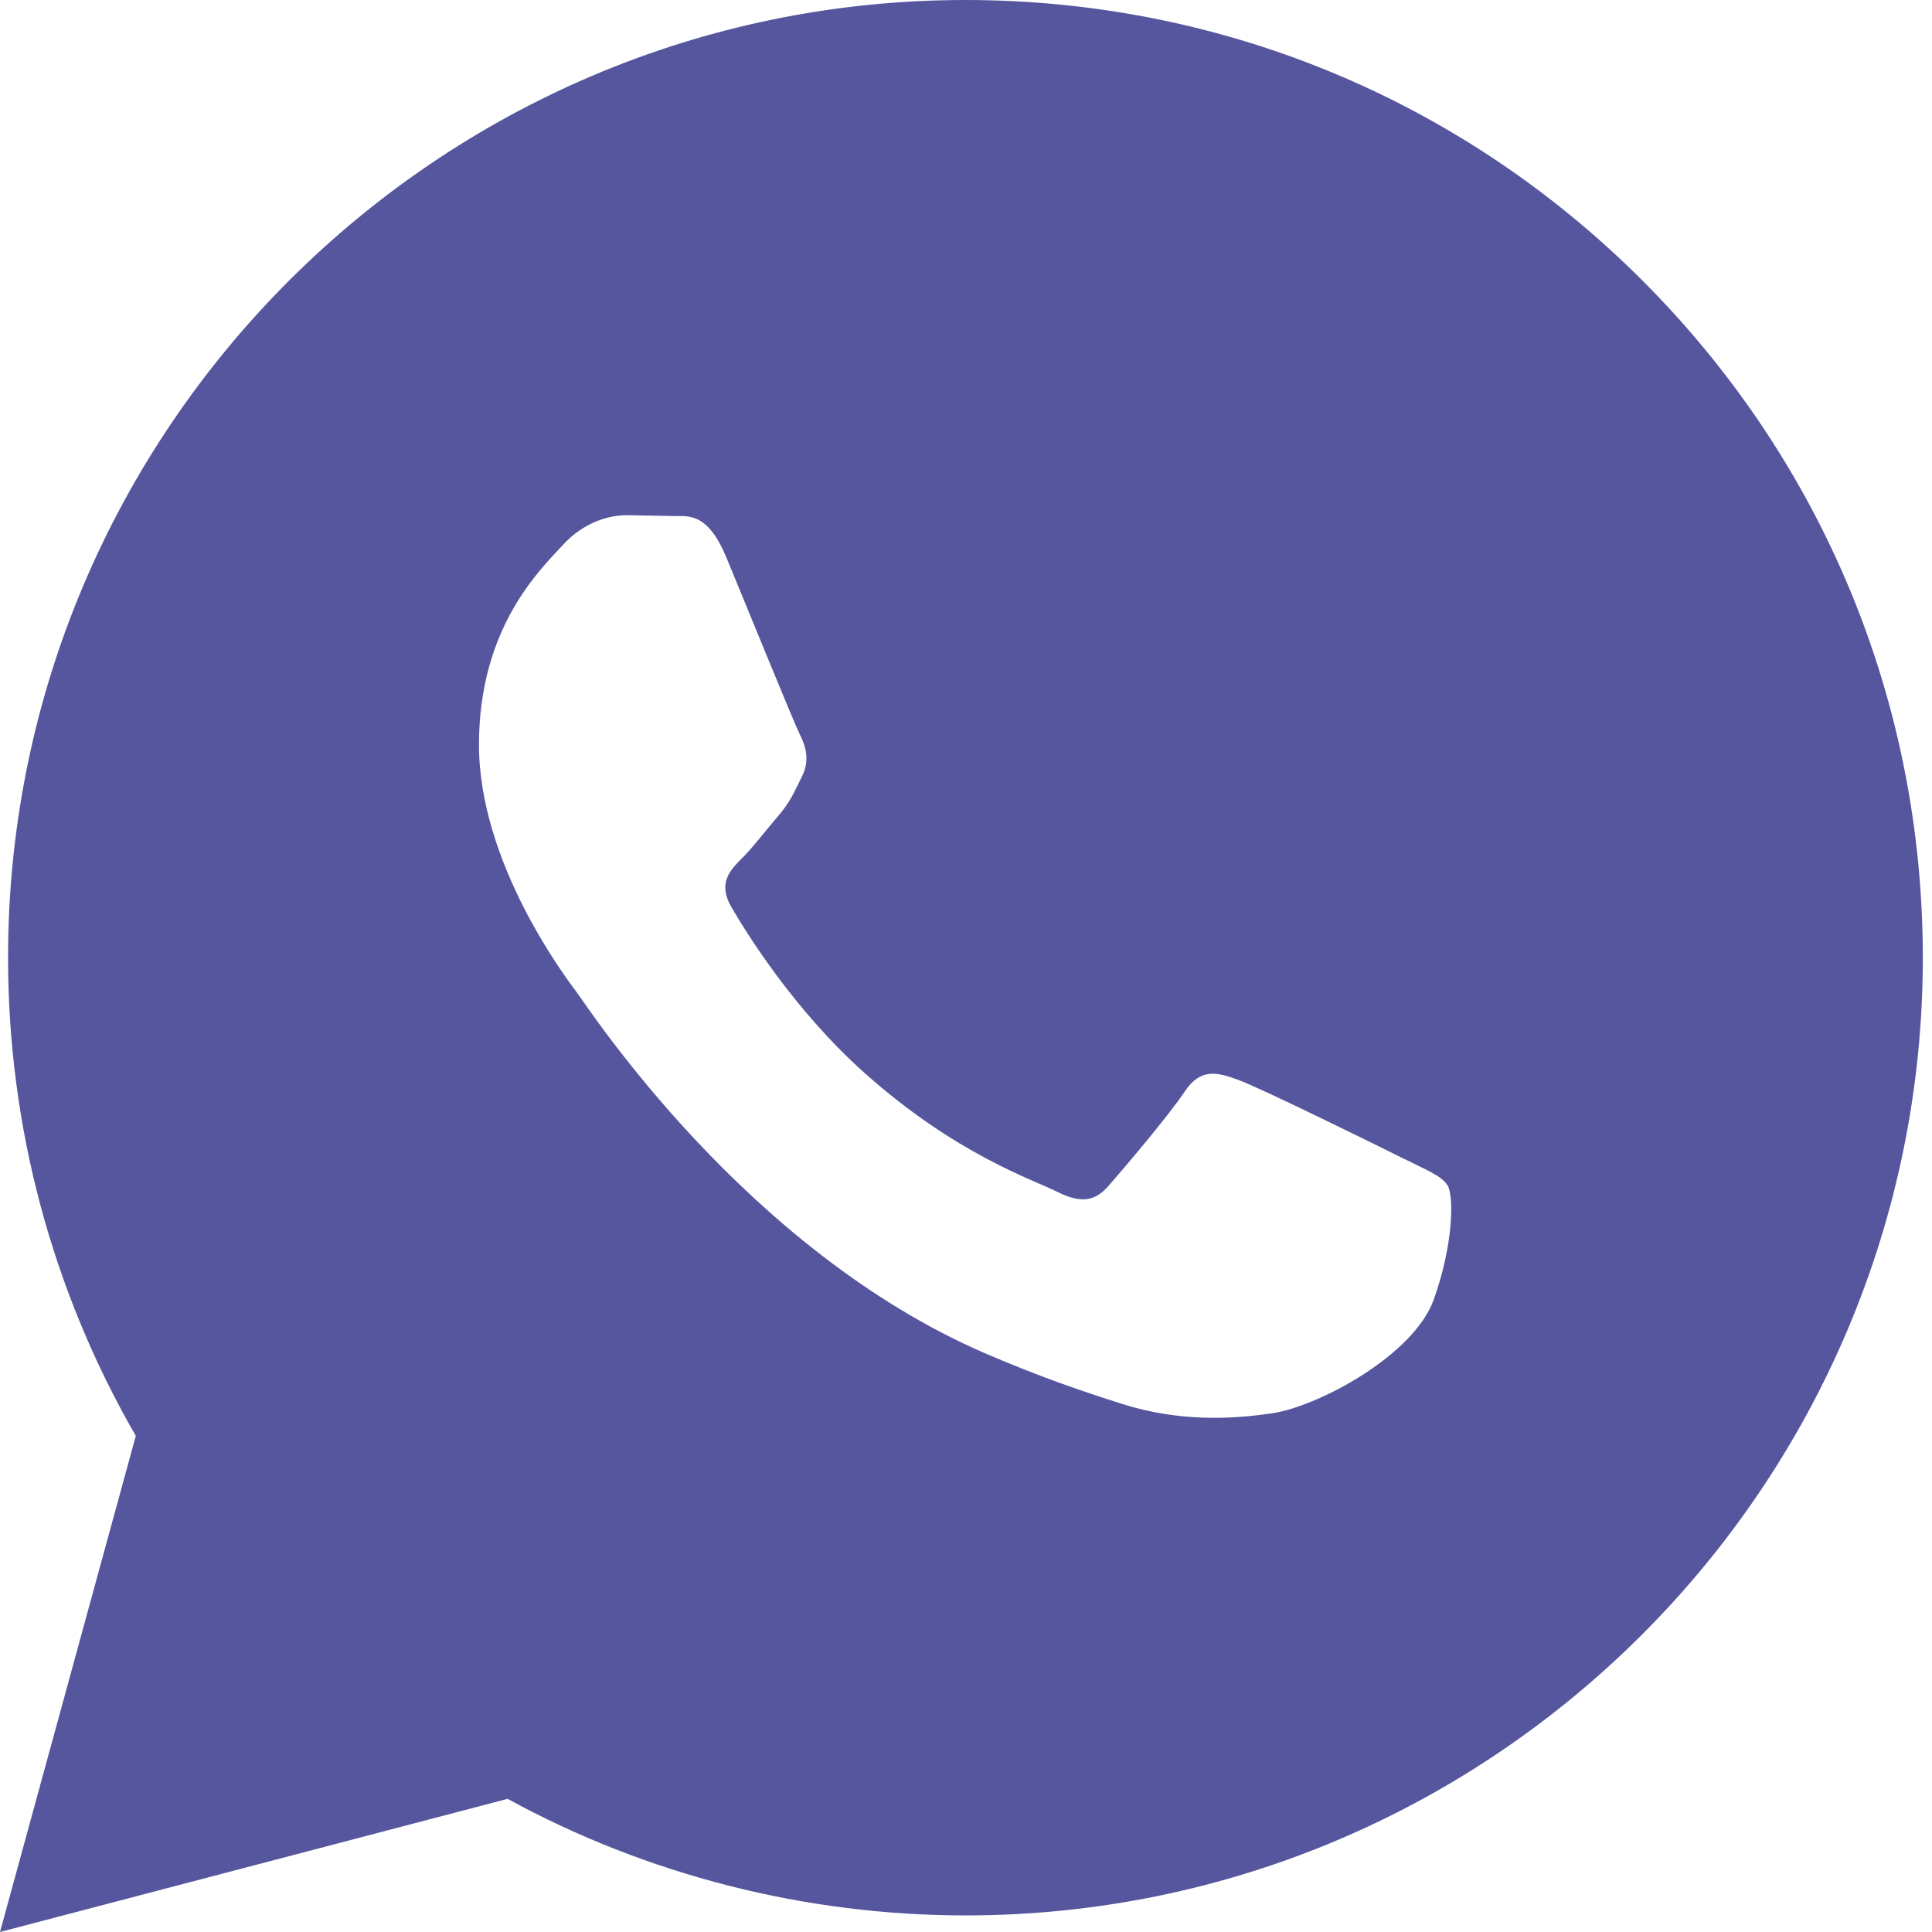
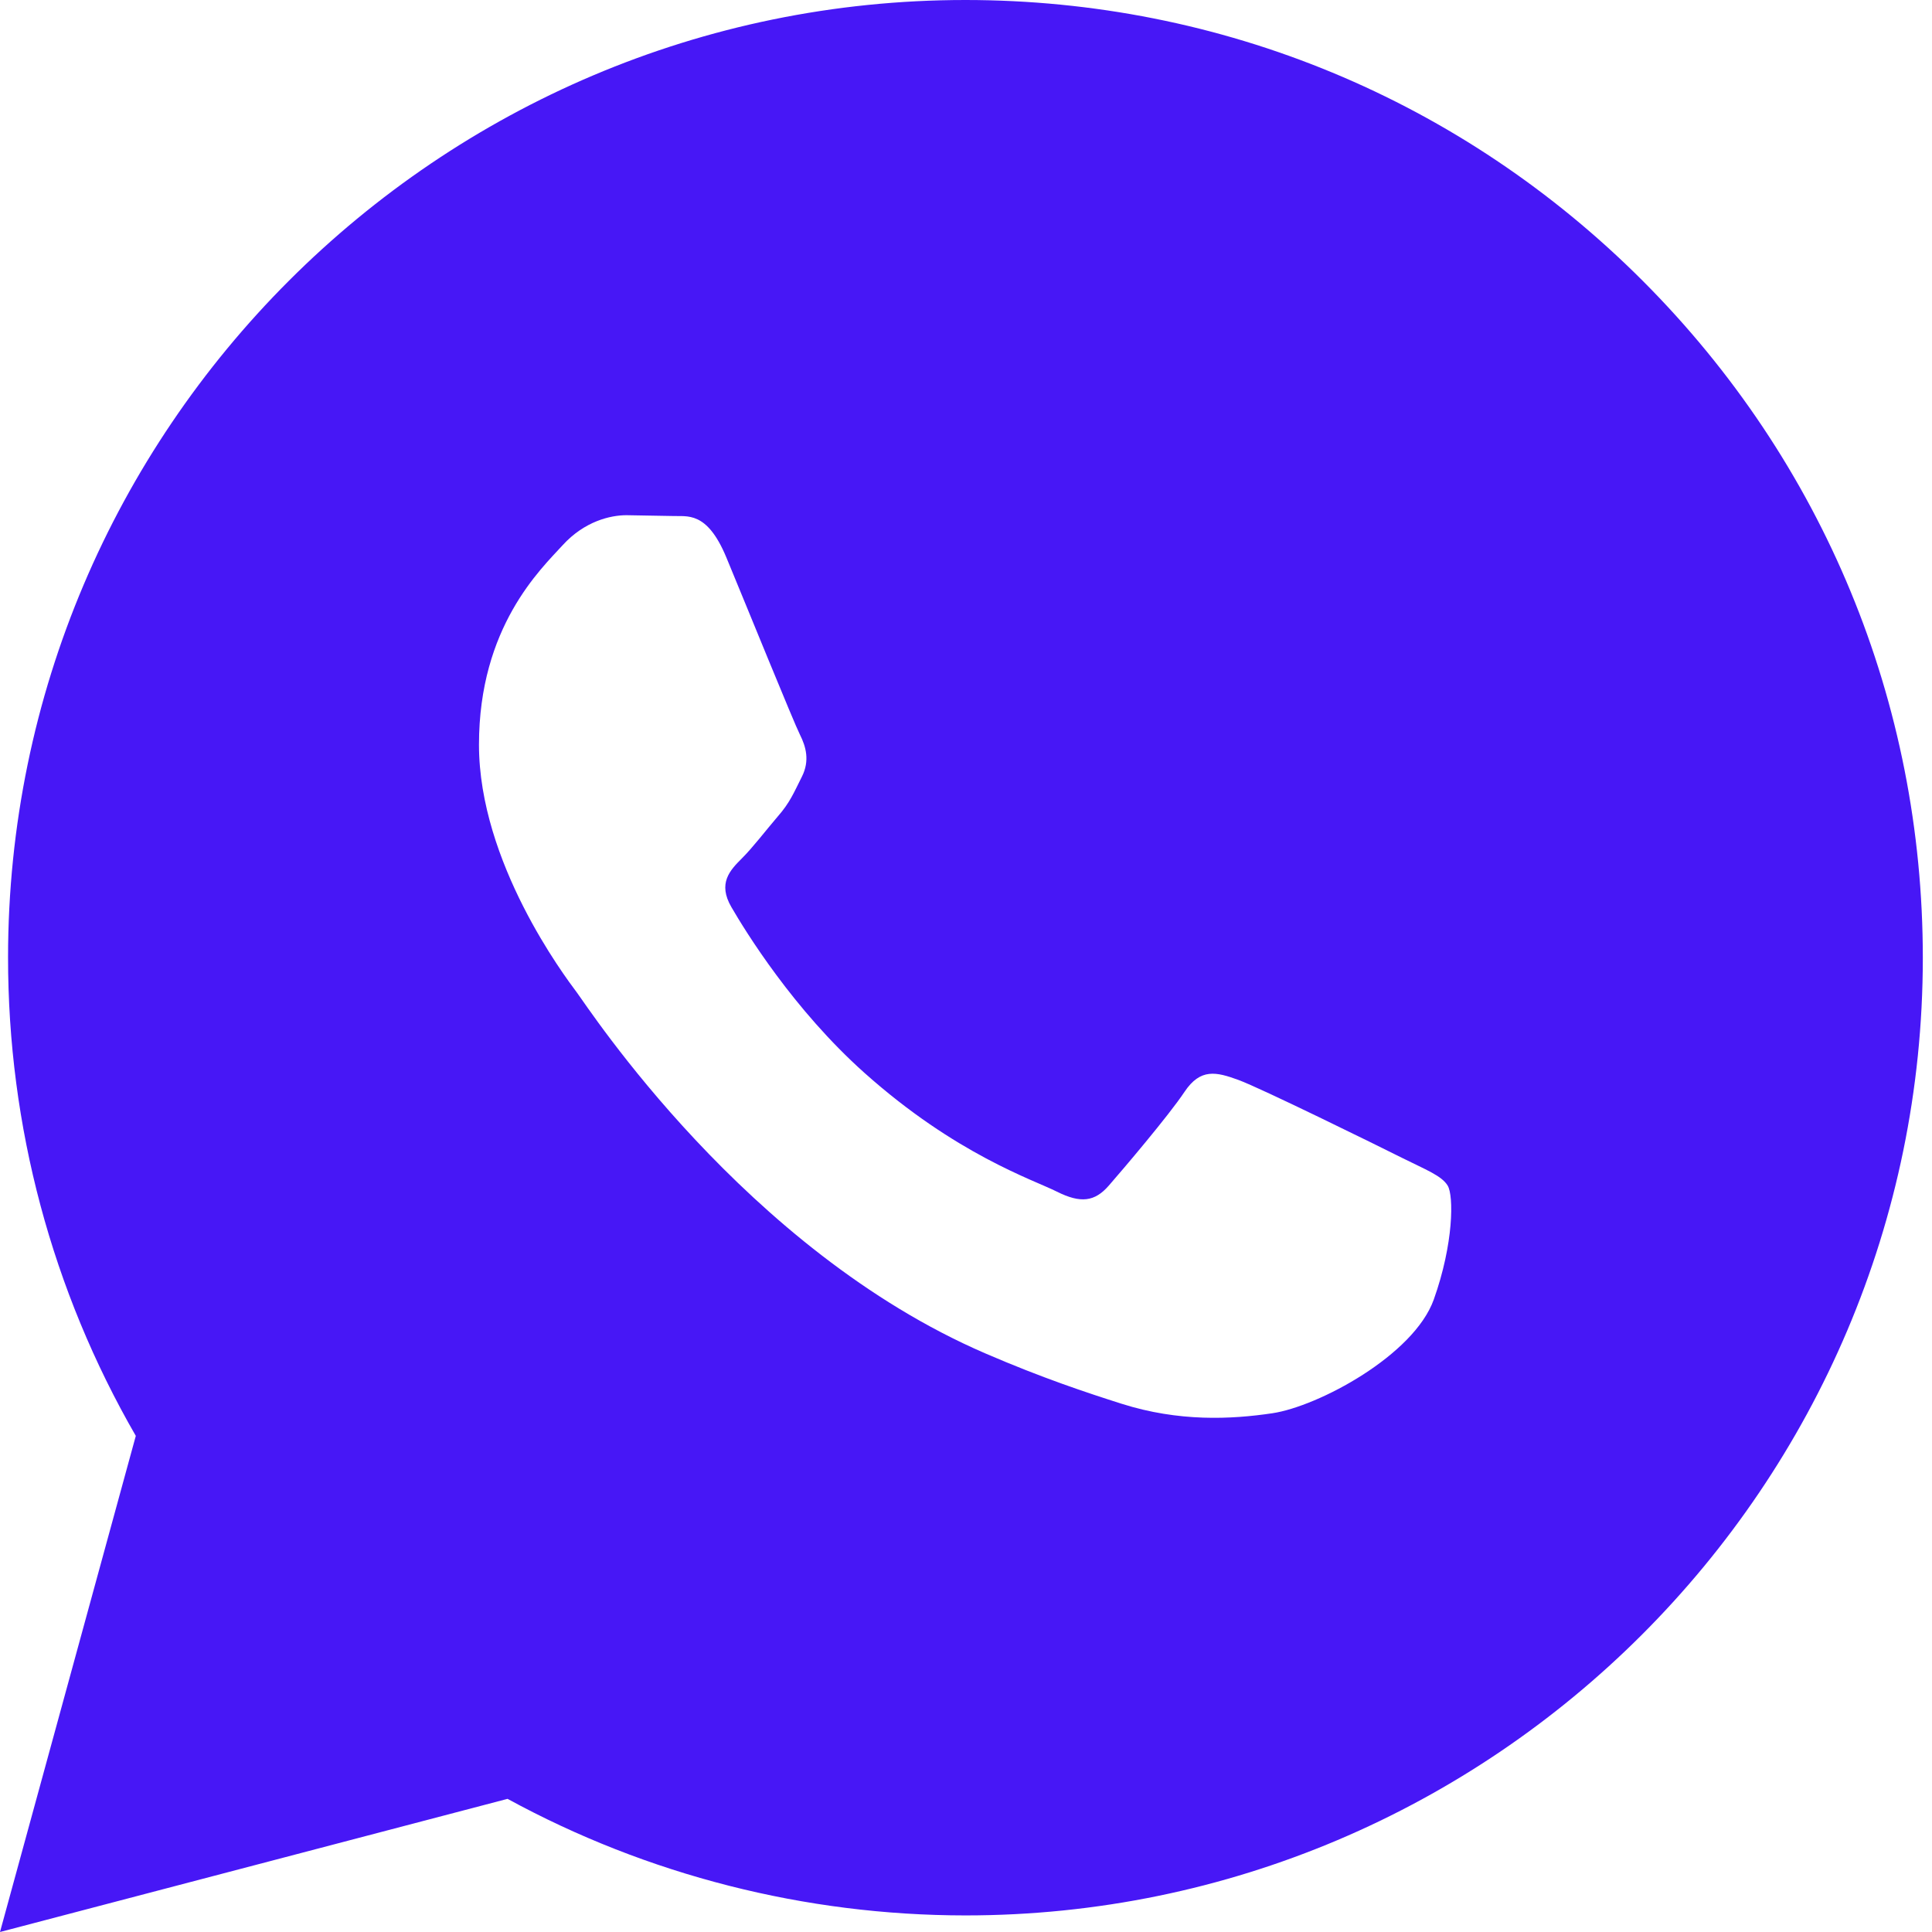
<svg xmlns="http://www.w3.org/2000/svg" width="24" height="24" viewBox="0 0 24 24" fill="none">
-   <path d="M0 24L1.687 17.837C0.646 16.033 0.099 13.988 0.1 11.891C0.103 5.335 5.438 0 11.993 0C15.174 0.001 18.16 1.24 20.406 3.488C22.651 5.736 23.887 8.724 23.886 11.902C23.883 18.459 18.548 23.794 11.993 23.794C10.003 23.793 8.042 23.294 6.305 22.346L0 24ZM17.984 14.729C17.91 14.605 17.712 14.531 17.414 14.382C17.117 14.233 15.656 13.514 15.383 13.415C15.111 13.316 14.913 13.266 14.714 13.564C14.516 13.861 13.946 14.531 13.773 14.729C13.6 14.927 13.426 14.952 13.129 14.803C12.832 14.654 11.874 14.341 10.739 13.328C9.856 12.54 9.259 11.567 9.086 11.269C8.913 10.972 9.068 10.811 9.216 10.663C9.35 10.53 9.513 10.316 9.662 10.142C9.813 9.97 9.862 9.846 9.962 9.647C10.061 9.449 10.012 9.275 9.937 9.126C9.862 8.978 9.268 7.515 9.021 6.92C8.779 6.341 8.534 6.419 8.352 6.41L7.782 6.4C7.584 6.4 7.262 6.474 6.99 6.772C6.718 7.07 5.95 7.788 5.95 9.251C5.95 10.714 7.015 12.127 7.163 12.325C7.312 12.523 9.258 15.525 12.239 16.812C12.948 17.118 13.502 17.301 13.933 17.438C14.645 17.664 15.293 17.632 15.805 17.556C16.376 17.471 17.563 16.837 17.811 16.143C18.059 15.448 18.059 14.853 17.984 14.729Z" fill="#55569E" />
+   <path d="M0 24L1.687 17.837C0.646 16.033 0.099 13.988 0.1 11.891C0.103 5.335 5.438 0 11.993 0C15.174 0.001 18.16 1.24 20.406 3.488C22.651 5.736 23.887 8.724 23.886 11.902C23.883 18.459 18.548 23.794 11.993 23.794C10.003 23.793 8.042 23.294 6.305 22.346L0 24ZM17.984 14.729C17.91 14.605 17.712 14.531 17.414 14.382C17.117 14.233 15.656 13.514 15.383 13.415C15.111 13.316 14.913 13.266 14.714 13.564C14.516 13.861 13.946 14.531 13.773 14.729C13.6 14.927 13.426 14.952 13.129 14.803C12.832 14.654 11.874 14.341 10.739 13.328C9.856 12.54 9.259 11.567 9.086 11.269C8.913 10.972 9.068 10.811 9.216 10.663C9.35 10.53 9.513 10.316 9.662 10.142C9.813 9.97 9.862 9.846 9.962 9.647C10.061 9.449 10.012 9.275 9.937 9.126C9.862 8.978 9.268 7.515 9.021 6.92C8.779 6.341 8.534 6.419 8.352 6.41L7.782 6.4C7.584 6.4 7.262 6.474 6.99 6.772C6.718 7.07 5.95 7.788 5.95 9.251C5.95 10.714 7.015 12.127 7.163 12.325C7.312 12.523 9.258 15.525 12.239 16.812C12.948 17.118 13.502 17.301 13.933 17.438C14.645 17.664 15.293 17.632 15.805 17.556C16.376 17.471 17.563 16.837 17.811 16.143C18.059 15.448 18.059 14.853 17.984 14.729Z" fill="#4717F6" />
</svg>
